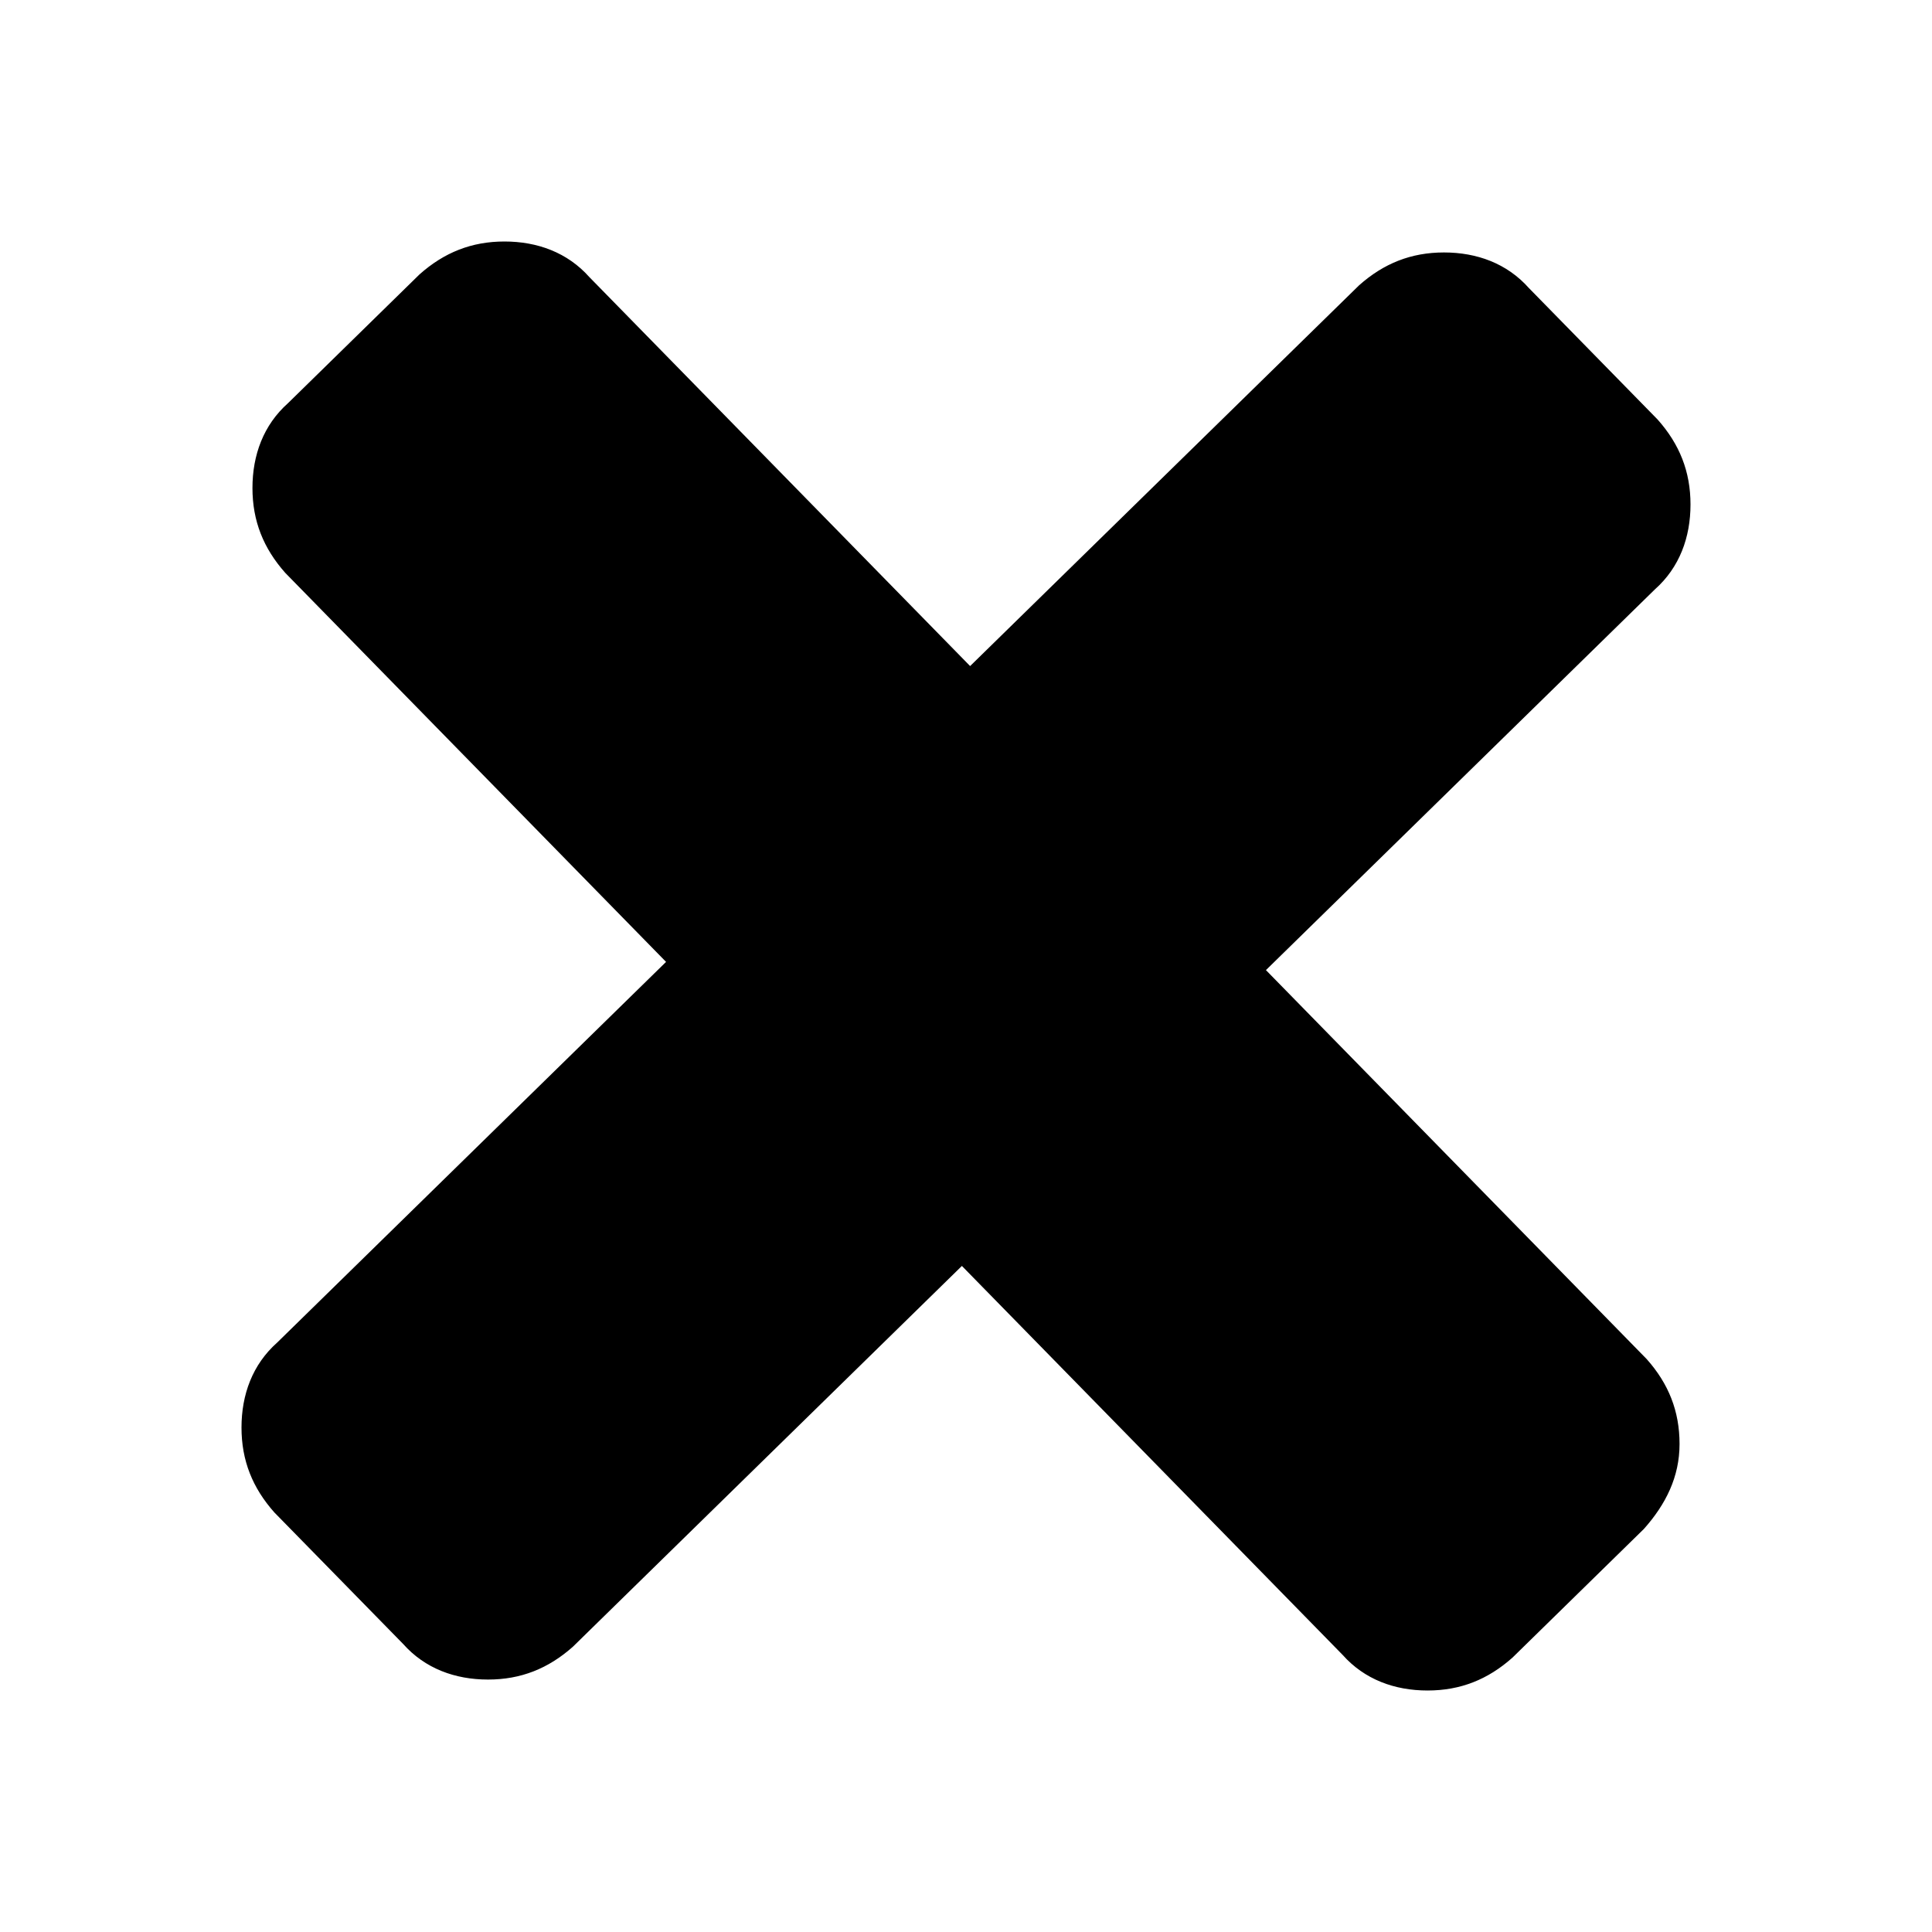
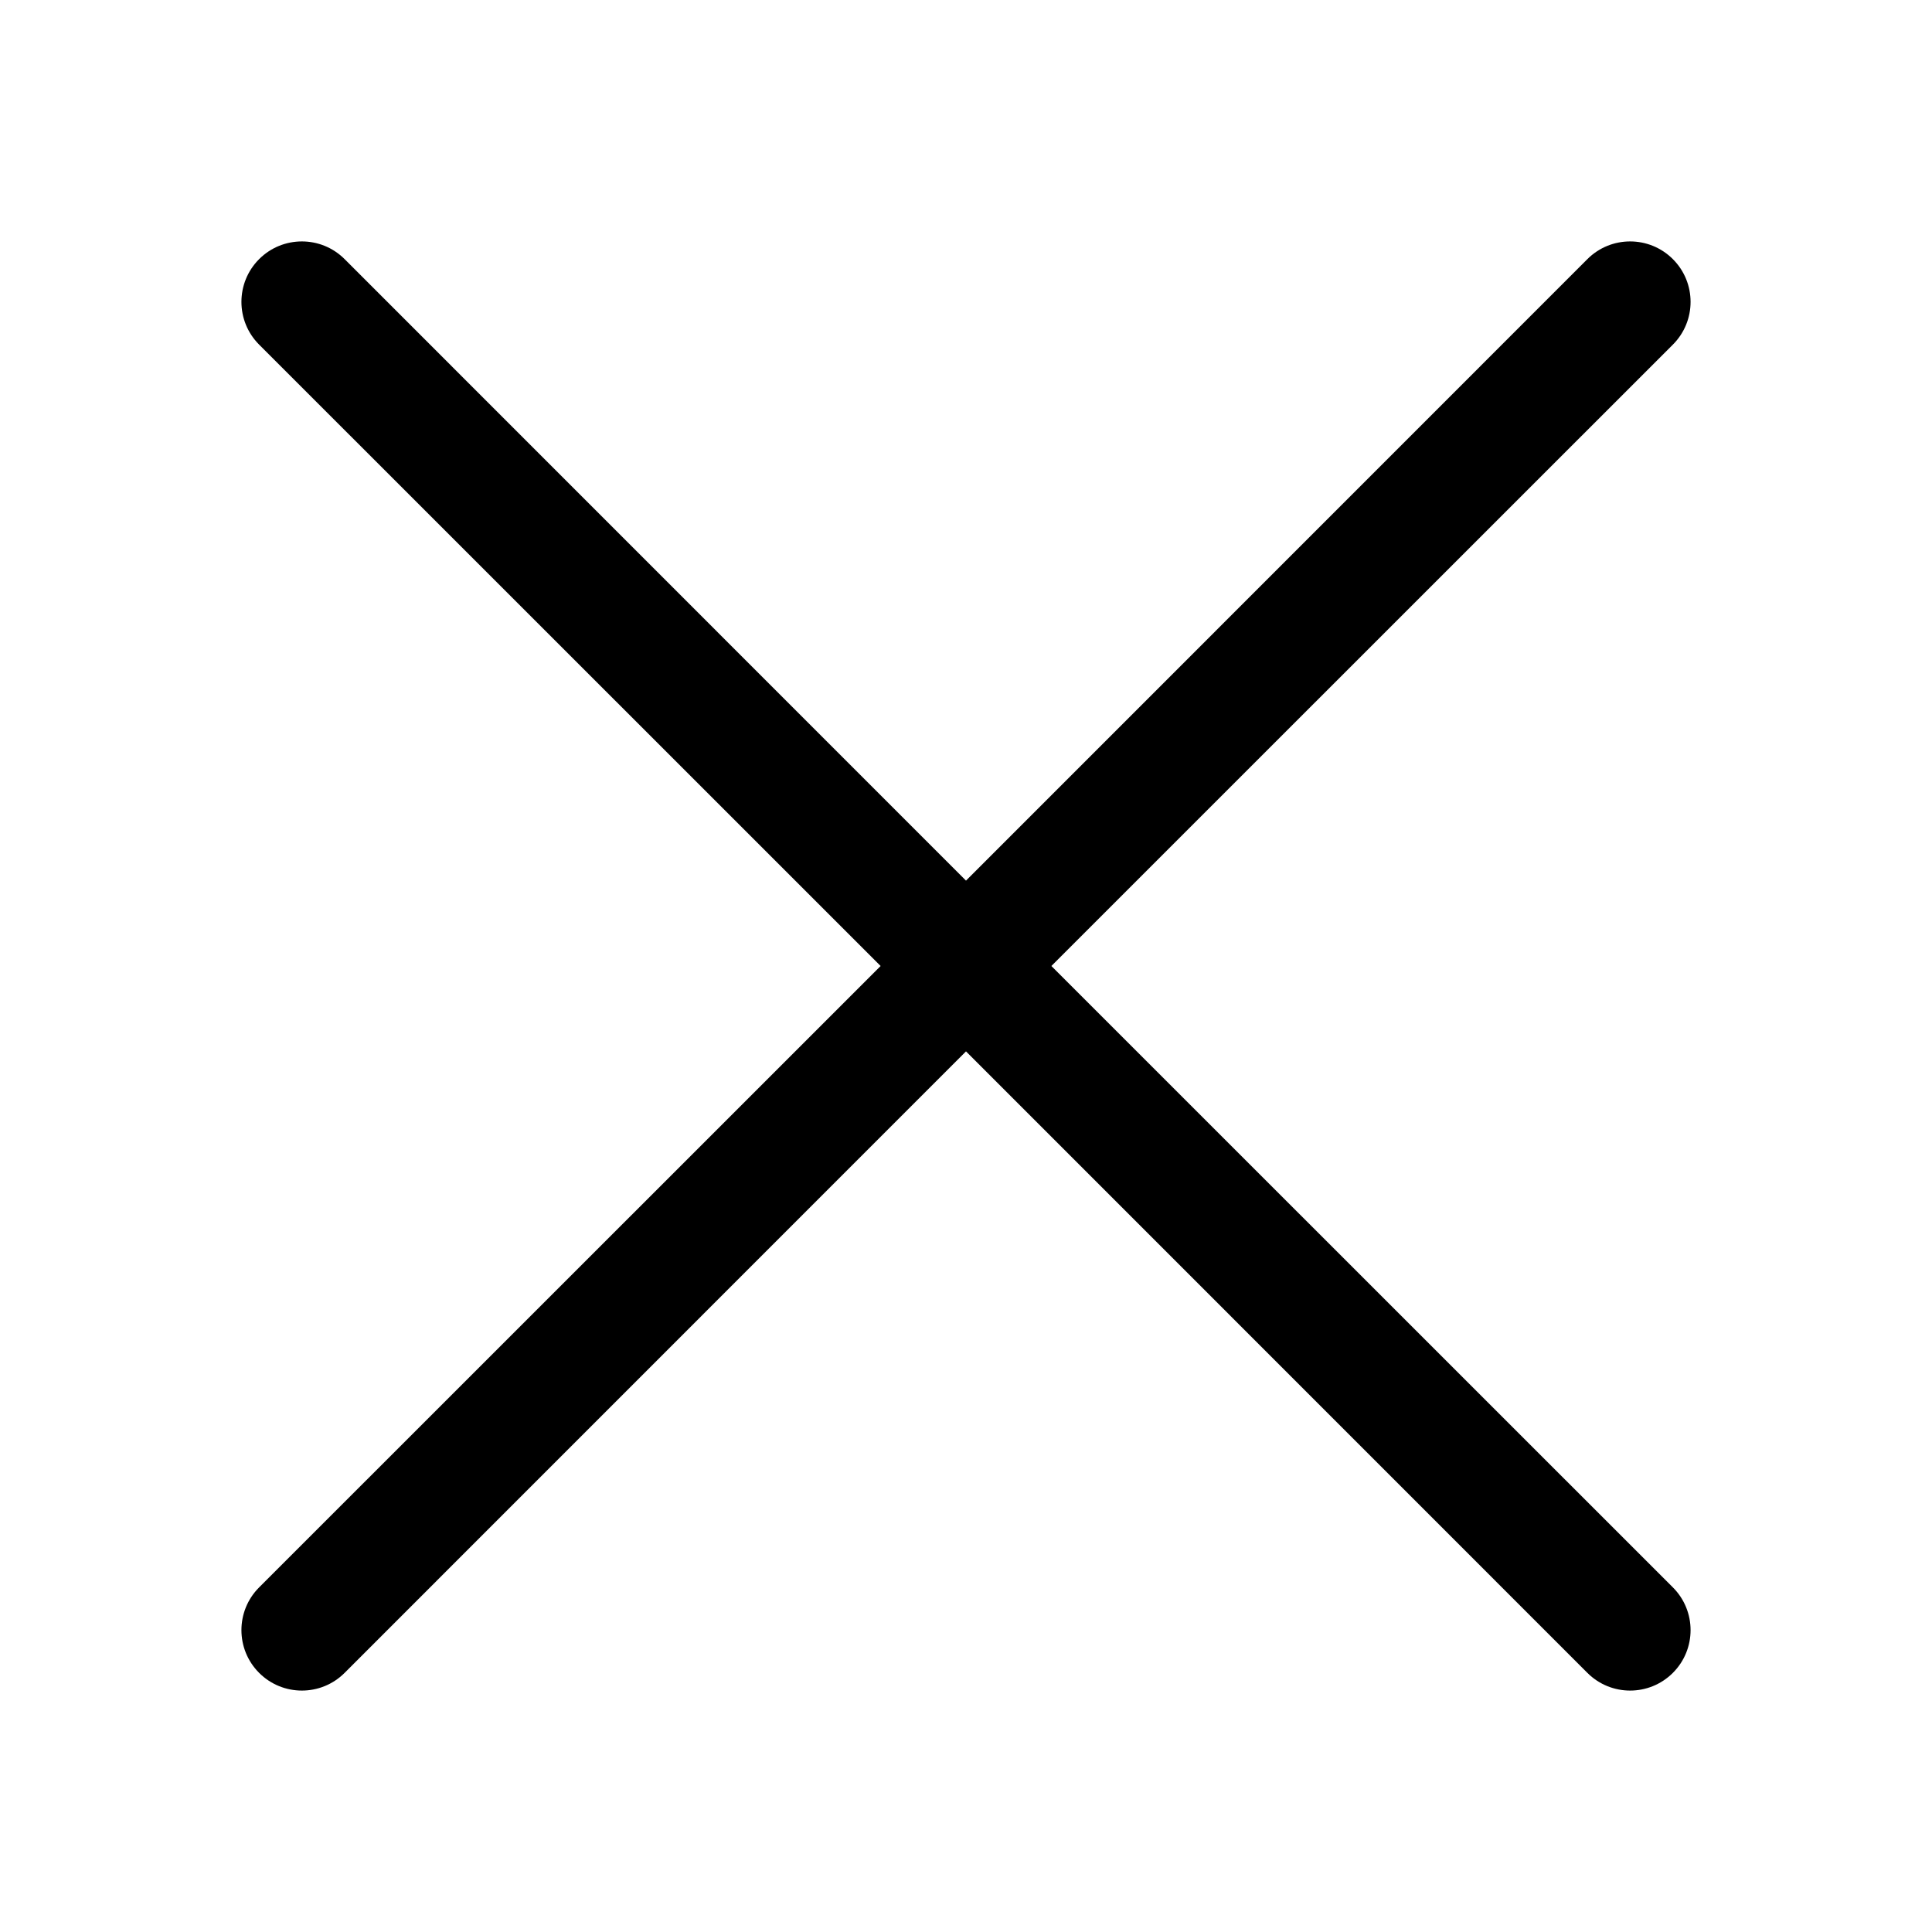
- <svg xmlns="http://www.w3.org/2000/svg" version="1.1" id="Layer_1" x="0px" y="0px" width="512px" height="512px" viewBox="0 0 512 512" enable-background="new 0 0 512 512" xml:space="preserve">
-   <path d="M445.098,382.67c0-8.71-2.903-15.97-8.711-22.502l-100.9-103.079l103.079-100.899c6.532-5.807,9.435-13.792,9.435-22.503  c0-8.712-2.901-15.971-8.71-22.503L405.174,76.34c-5.808-6.533-13.792-9.437-22.504-9.437c-8.71,0-15.969,2.903-22.503,8.711  l-103.077,100.9l-100.9-103.078C150.382,66.903,142.396,64,133.687,64c-8.712,0-15.971,2.903-22.505,8.711L76.34,106.828  c-6.533,5.808-9.437,13.792-9.437,22.503s2.903,15.97,8.711,22.504l100.899,103.078L73.436,355.812  C66.903,361.62,64,369.605,64,378.315c0,8.712,2.903,15.97,8.71,22.502l34.119,34.844c5.806,6.534,13.79,9.438,22.502,9.438  c8.711,0,15.971-2.903,22.504-8.712l103.077-100.9l100.9,103.08c5.808,6.532,13.792,9.434,22.503,9.434  c8.712,0,15.971-2.901,22.503-8.71l34.843-34.116C441.468,398.64,445.098,391.381,445.098,382.67z" />
+ <svg xmlns="http://www.w3.org/2000/svg" width="16" height="16" fill="currentColor" class="bi bi-x-lg" viewBox="0 0 16 16">
+   <path d="M2.146 2.854a.5.5 0 1 1 .708-.708L8 7.293l5.146-5.147a.5.5 0 0 1 .708.708L8.707 8l5.147 5.146a.5.5 0 0 1-.708.708L8 8.707l-5.146 5.147a.5.5 0 0 1-.708-.708L7.293 8 2.146 2.854Z" />
</svg>
